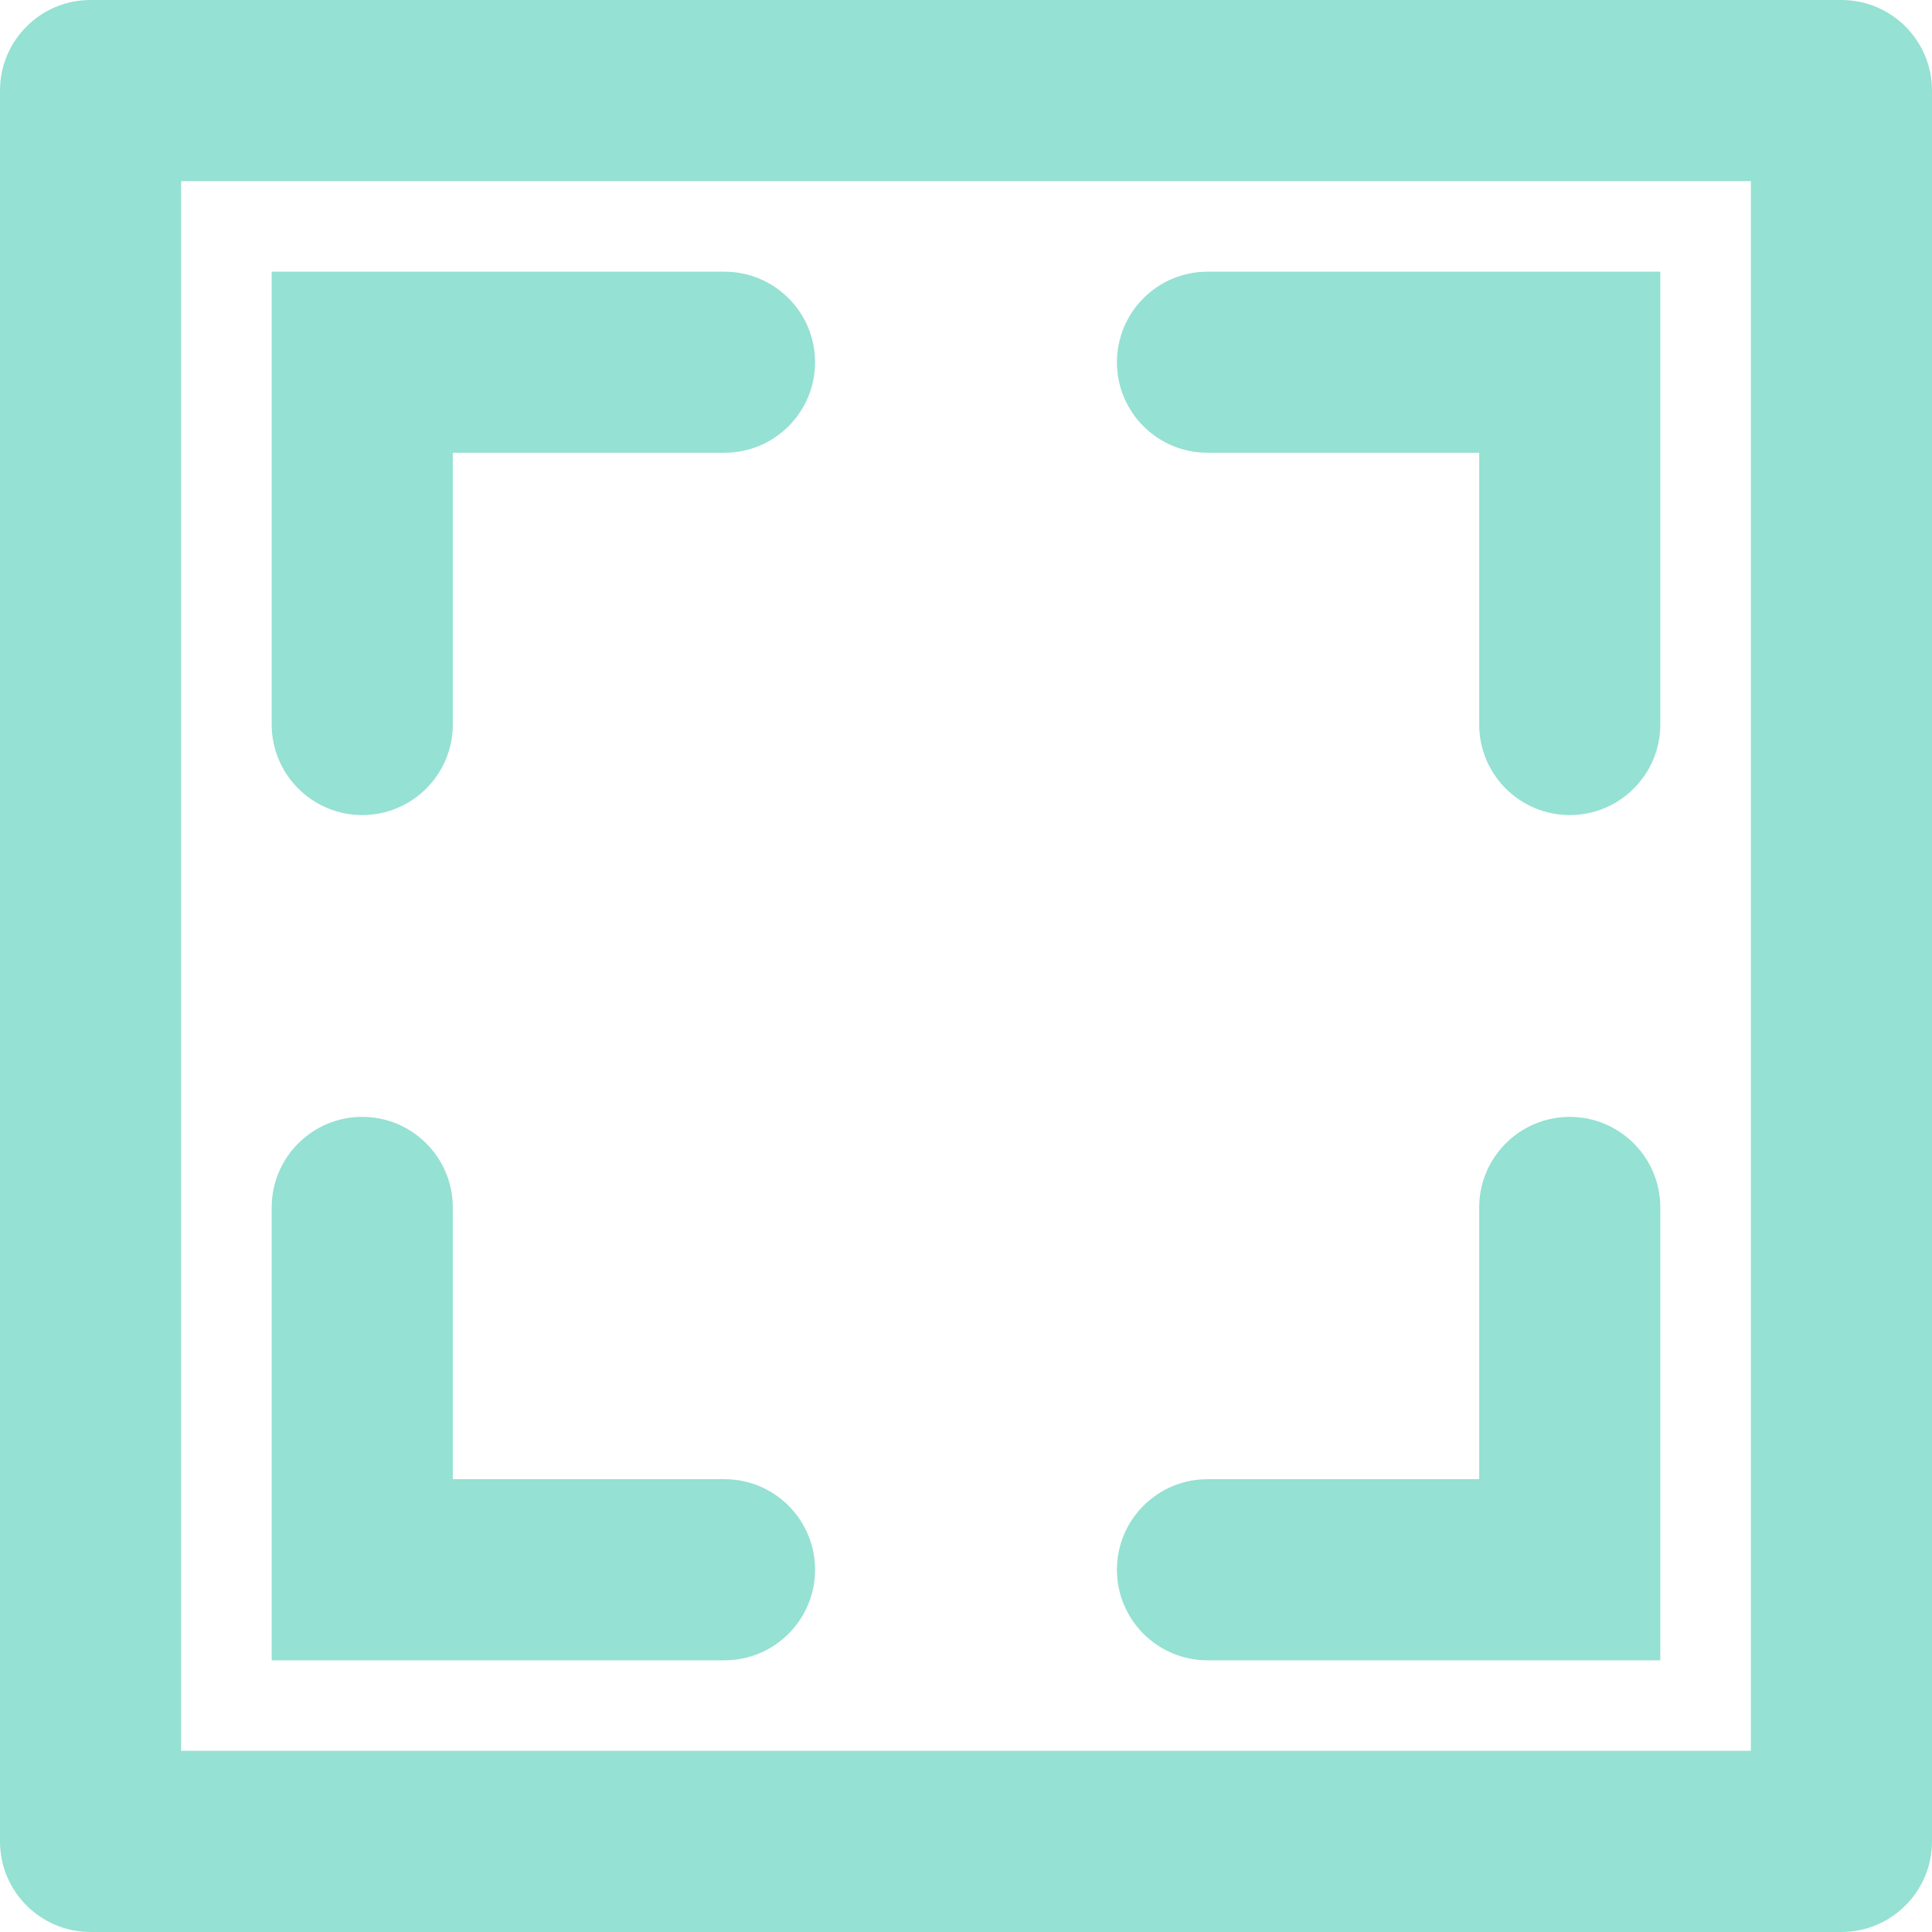
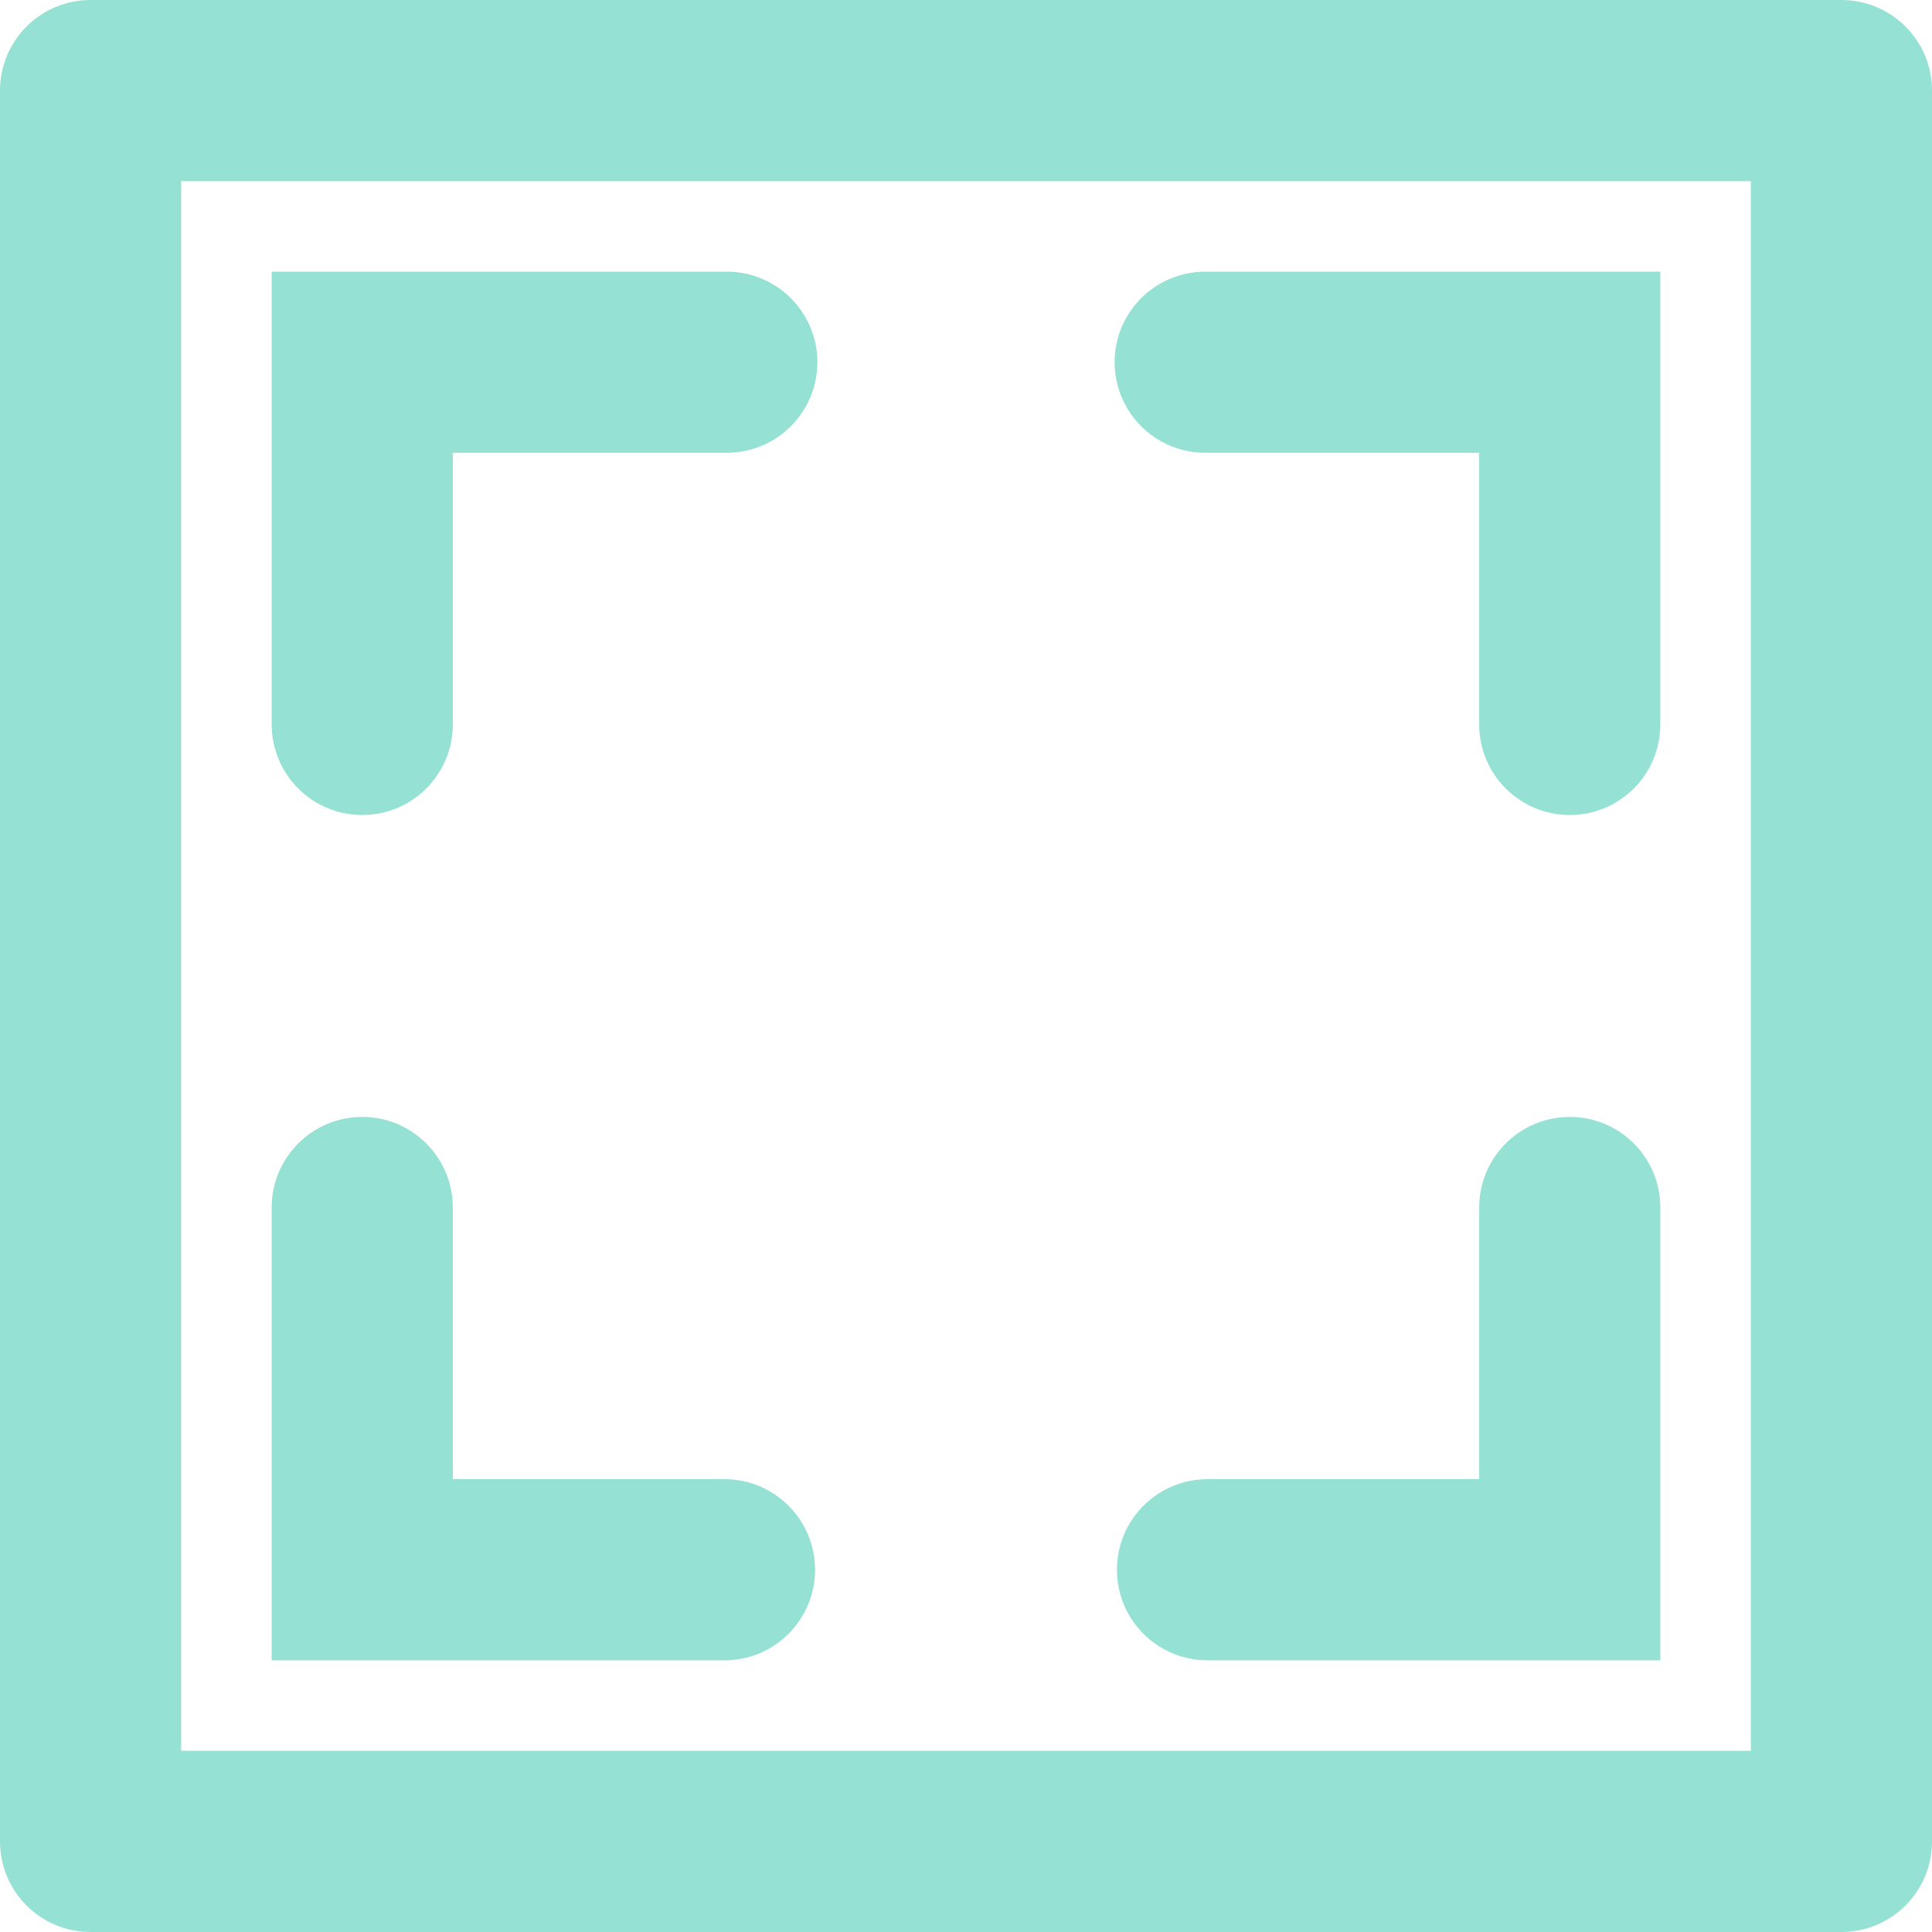
- <svg xmlns="http://www.w3.org/2000/svg" width="32px" height="32px" vievbox="0 0 32 32">
-   <path fill-rule="evenodd" fill="rgb(149, 225, 211)" d="M30.500,32.000 L1.500,32.000 C0.671,32.000 -0.000,31.328 -0.000,30.500 L-0.000,1.500 C-0.000,0.671 0.671,-0.000 1.500,-0.000 L30.500,-0.000 C31.328,-0.000 32.000,0.671 32.000,1.500 L32.000,30.500 C32.000,31.328 31.328,32.000 30.500,32.000 ZM29.000,3.000 L3.000,3.000 L3.000,28.999 L29.000,28.999 L29.000,3.000 ZM6.500,4.500 L12.000,4.500 L12.000,4.500 C12.828,4.500 13.500,5.171 13.500,6.000 C13.500,6.828 12.828,7.499 12.000,7.499 L12.000,7.499 L7.500,7.499 L7.500,11.999 L7.500,11.999 C7.500,12.828 6.828,13.500 6.000,13.500 C5.172,13.500 4.500,12.828 4.500,11.999 L4.500,11.999 L4.500,6.500 L4.500,6.500 L4.500,4.500 L6.500,4.500 L6.500,4.500 ZM4.500,20.000 L4.500,20.000 C4.500,19.171 5.172,18.499 6.000,18.499 C6.828,18.499 7.500,19.171 7.500,20.000 L7.500,20.000 L7.500,24.499 L12.000,24.499 L12.000,24.500 C12.828,24.500 13.500,25.171 13.500,26.000 C13.500,26.828 12.828,27.500 12.000,27.500 L12.000,27.500 L6.500,27.500 L6.500,27.500 L4.500,27.500 L4.500,25.499 L4.500,25.499 L4.500,20.000 ZM20.000,4.500 L20.000,4.500 L25.500,4.500 L25.500,4.500 L27.500,4.500 L27.500,6.500 L27.500,6.500 L27.500,11.999 L27.500,11.999 C27.500,12.828 26.828,13.500 26.000,13.500 C25.172,13.500 24.500,12.828 24.500,11.999 L24.500,11.999 L24.500,7.499 L20.000,7.499 L20.000,7.499 C19.172,7.499 18.500,6.828 18.500,6.000 C18.500,5.171 19.172,4.500 20.000,4.500 ZM20.000,24.500 L20.000,24.499 L24.500,24.499 L24.500,20.000 L24.500,20.000 C24.500,19.171 25.172,18.499 26.000,18.499 C26.828,18.499 27.500,19.171 27.500,20.000 L27.500,20.000 L27.500,25.499 L27.500,25.499 L27.500,27.500 L25.500,27.500 L25.500,27.500 L20.000,27.500 L20.000,27.500 C19.172,27.500 18.500,26.828 18.500,26.000 C18.500,25.171 19.172,24.500 20.000,24.500 Z" />
+ <svg xmlns="http://www.w3.org/2000/svg" width="32" height="32">
+   <path fill-rule="evenodd" fill="#95E1D3" d="M30.5 32h-29A1.5 1.5 0 010 30.5v-29A1.5 1.5 0 011.5 0h29A1.5 1.5 0 0132 1.5v29a1.5 1.5 0 01-1.5 1.5zM29 3H3v25.999h26V3zM6.5 4.5H12a1.5 1.5 0 110 2.999H7.5v4.5a1.5 1.5 0 11-3 0V4.5h2zM4.5 20a1.5 1.5 0 113 0v4.499H12v.001a1.5 1.5 0 110 3H4.5V20zM20 4.5h7.5v7.499a1.5 1.5 0 11-3 0v-4.5H20A1.5 1.5 0 1120 4.5zm0 20v-.001h4.5V20a1.5 1.5 0 113 0v7.5H20a1.5 1.5 0 010-3z" />
</svg>
